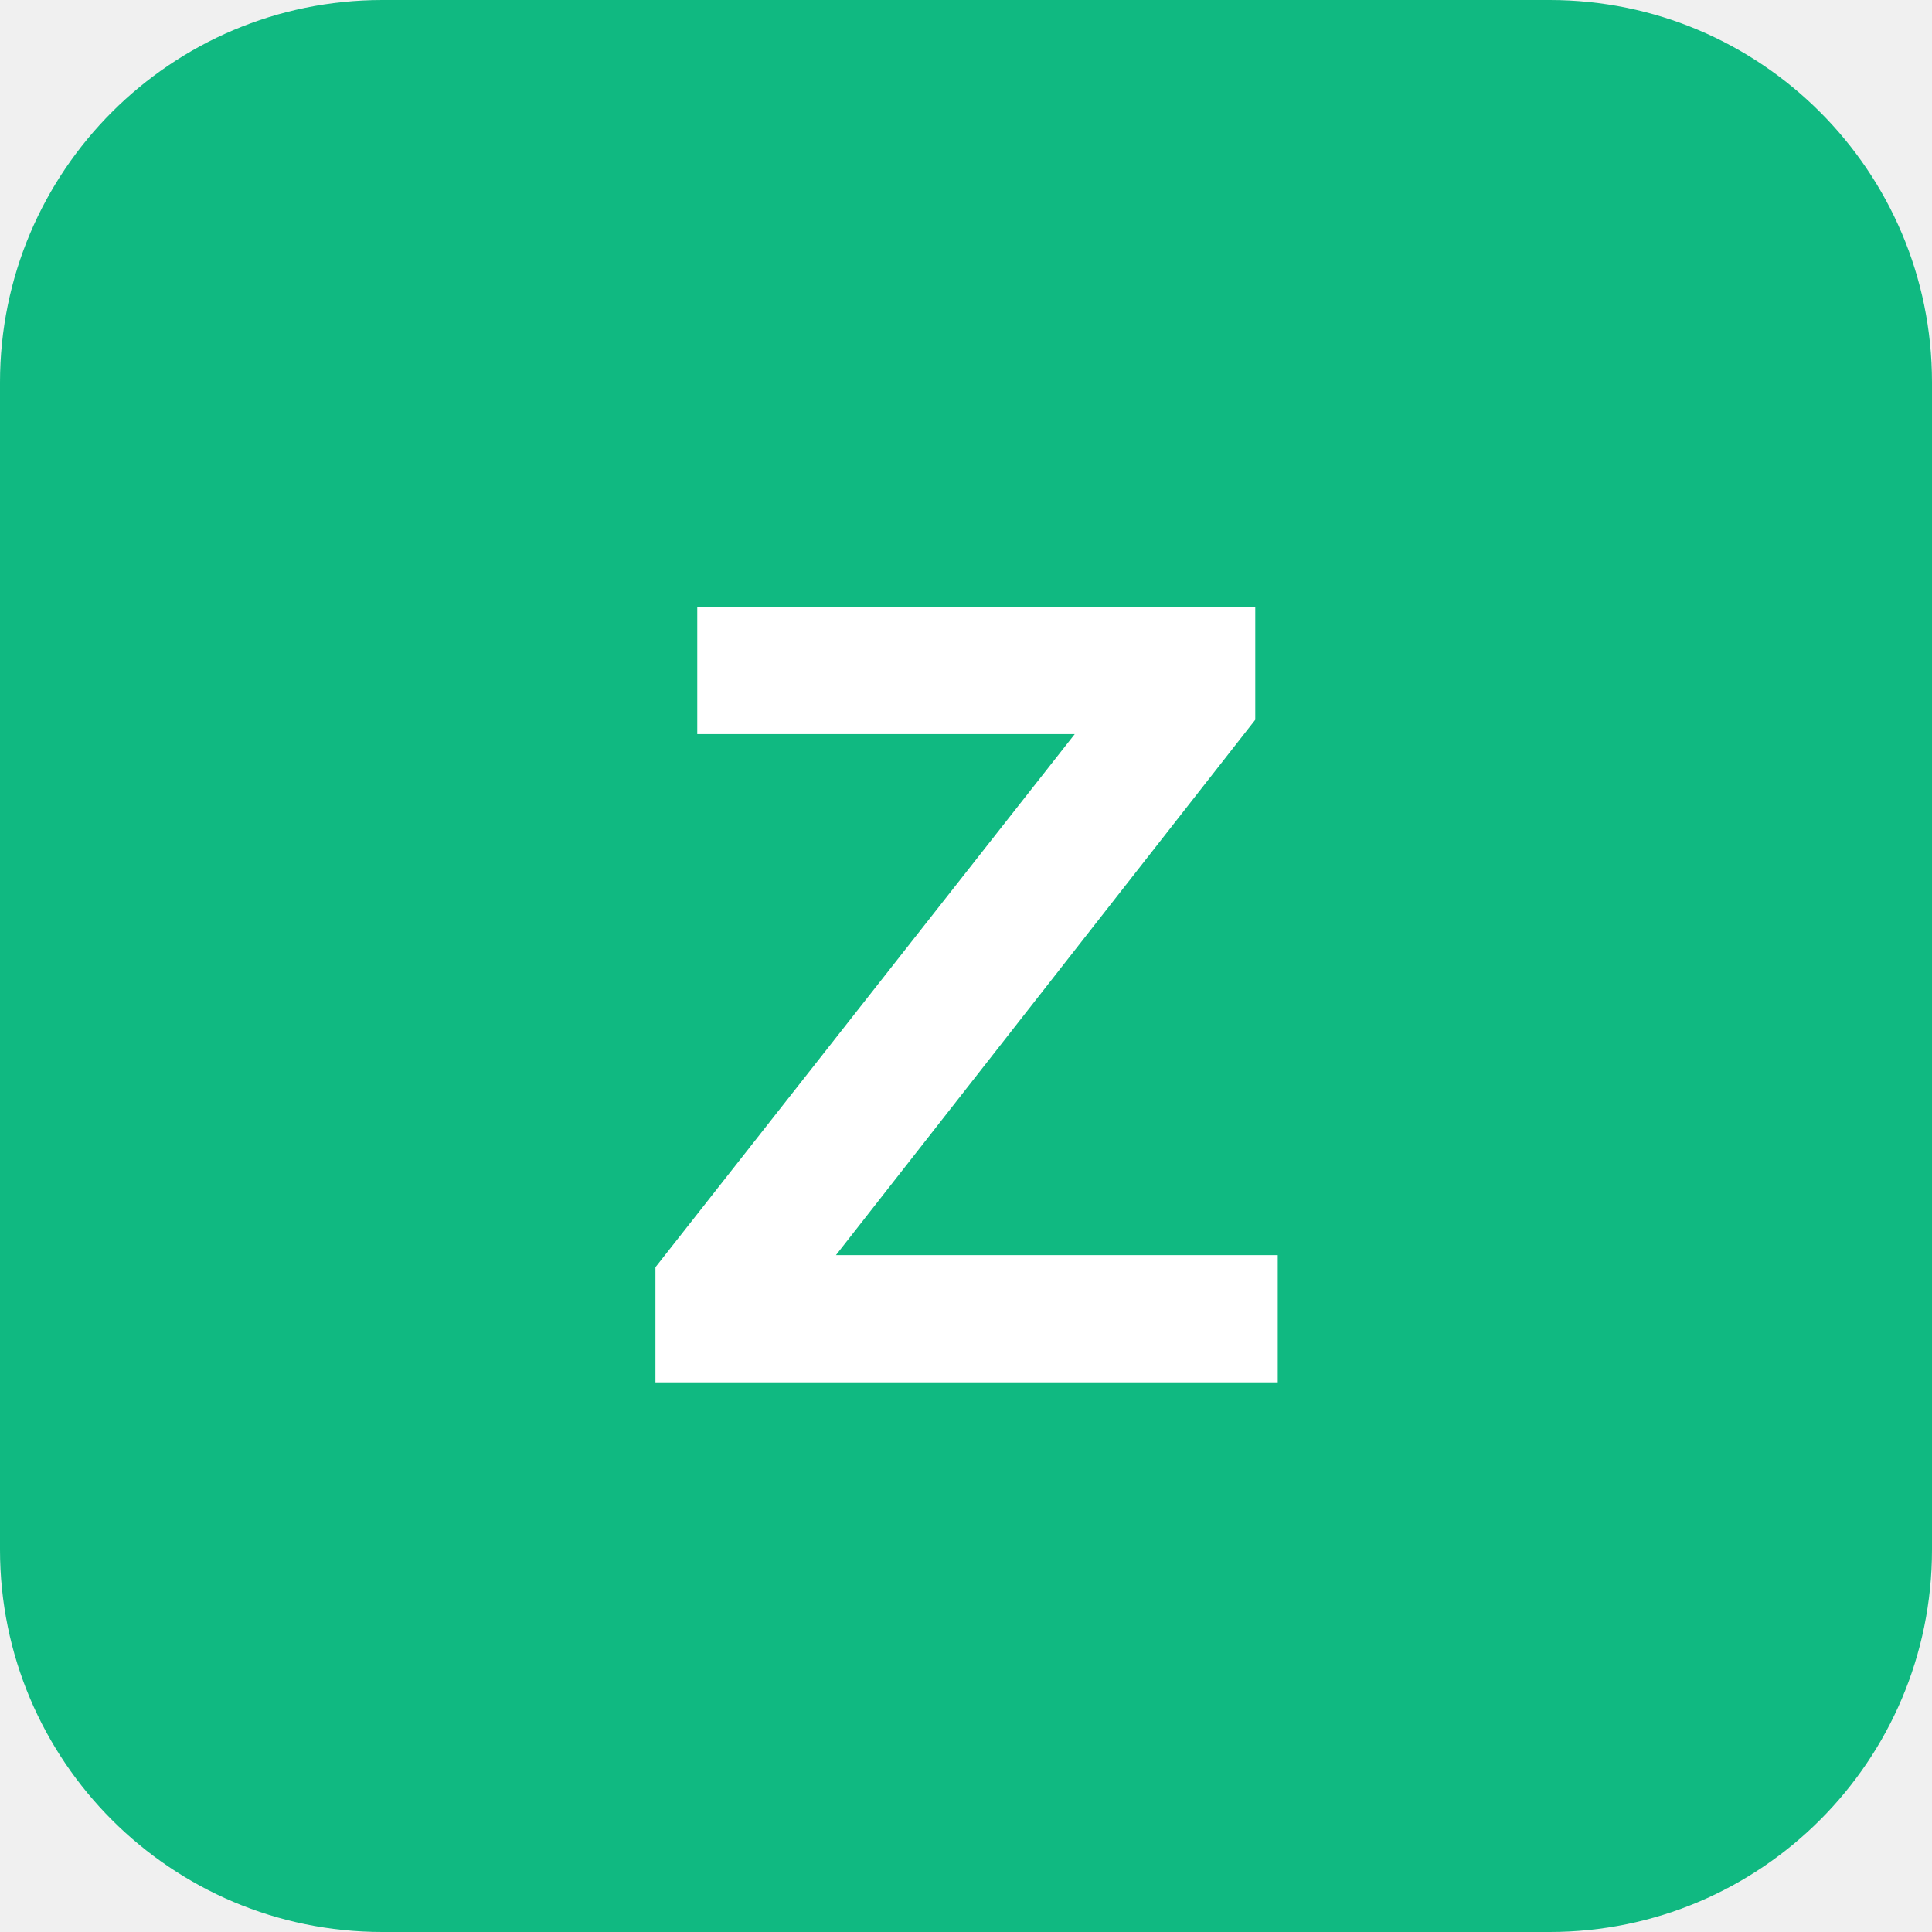
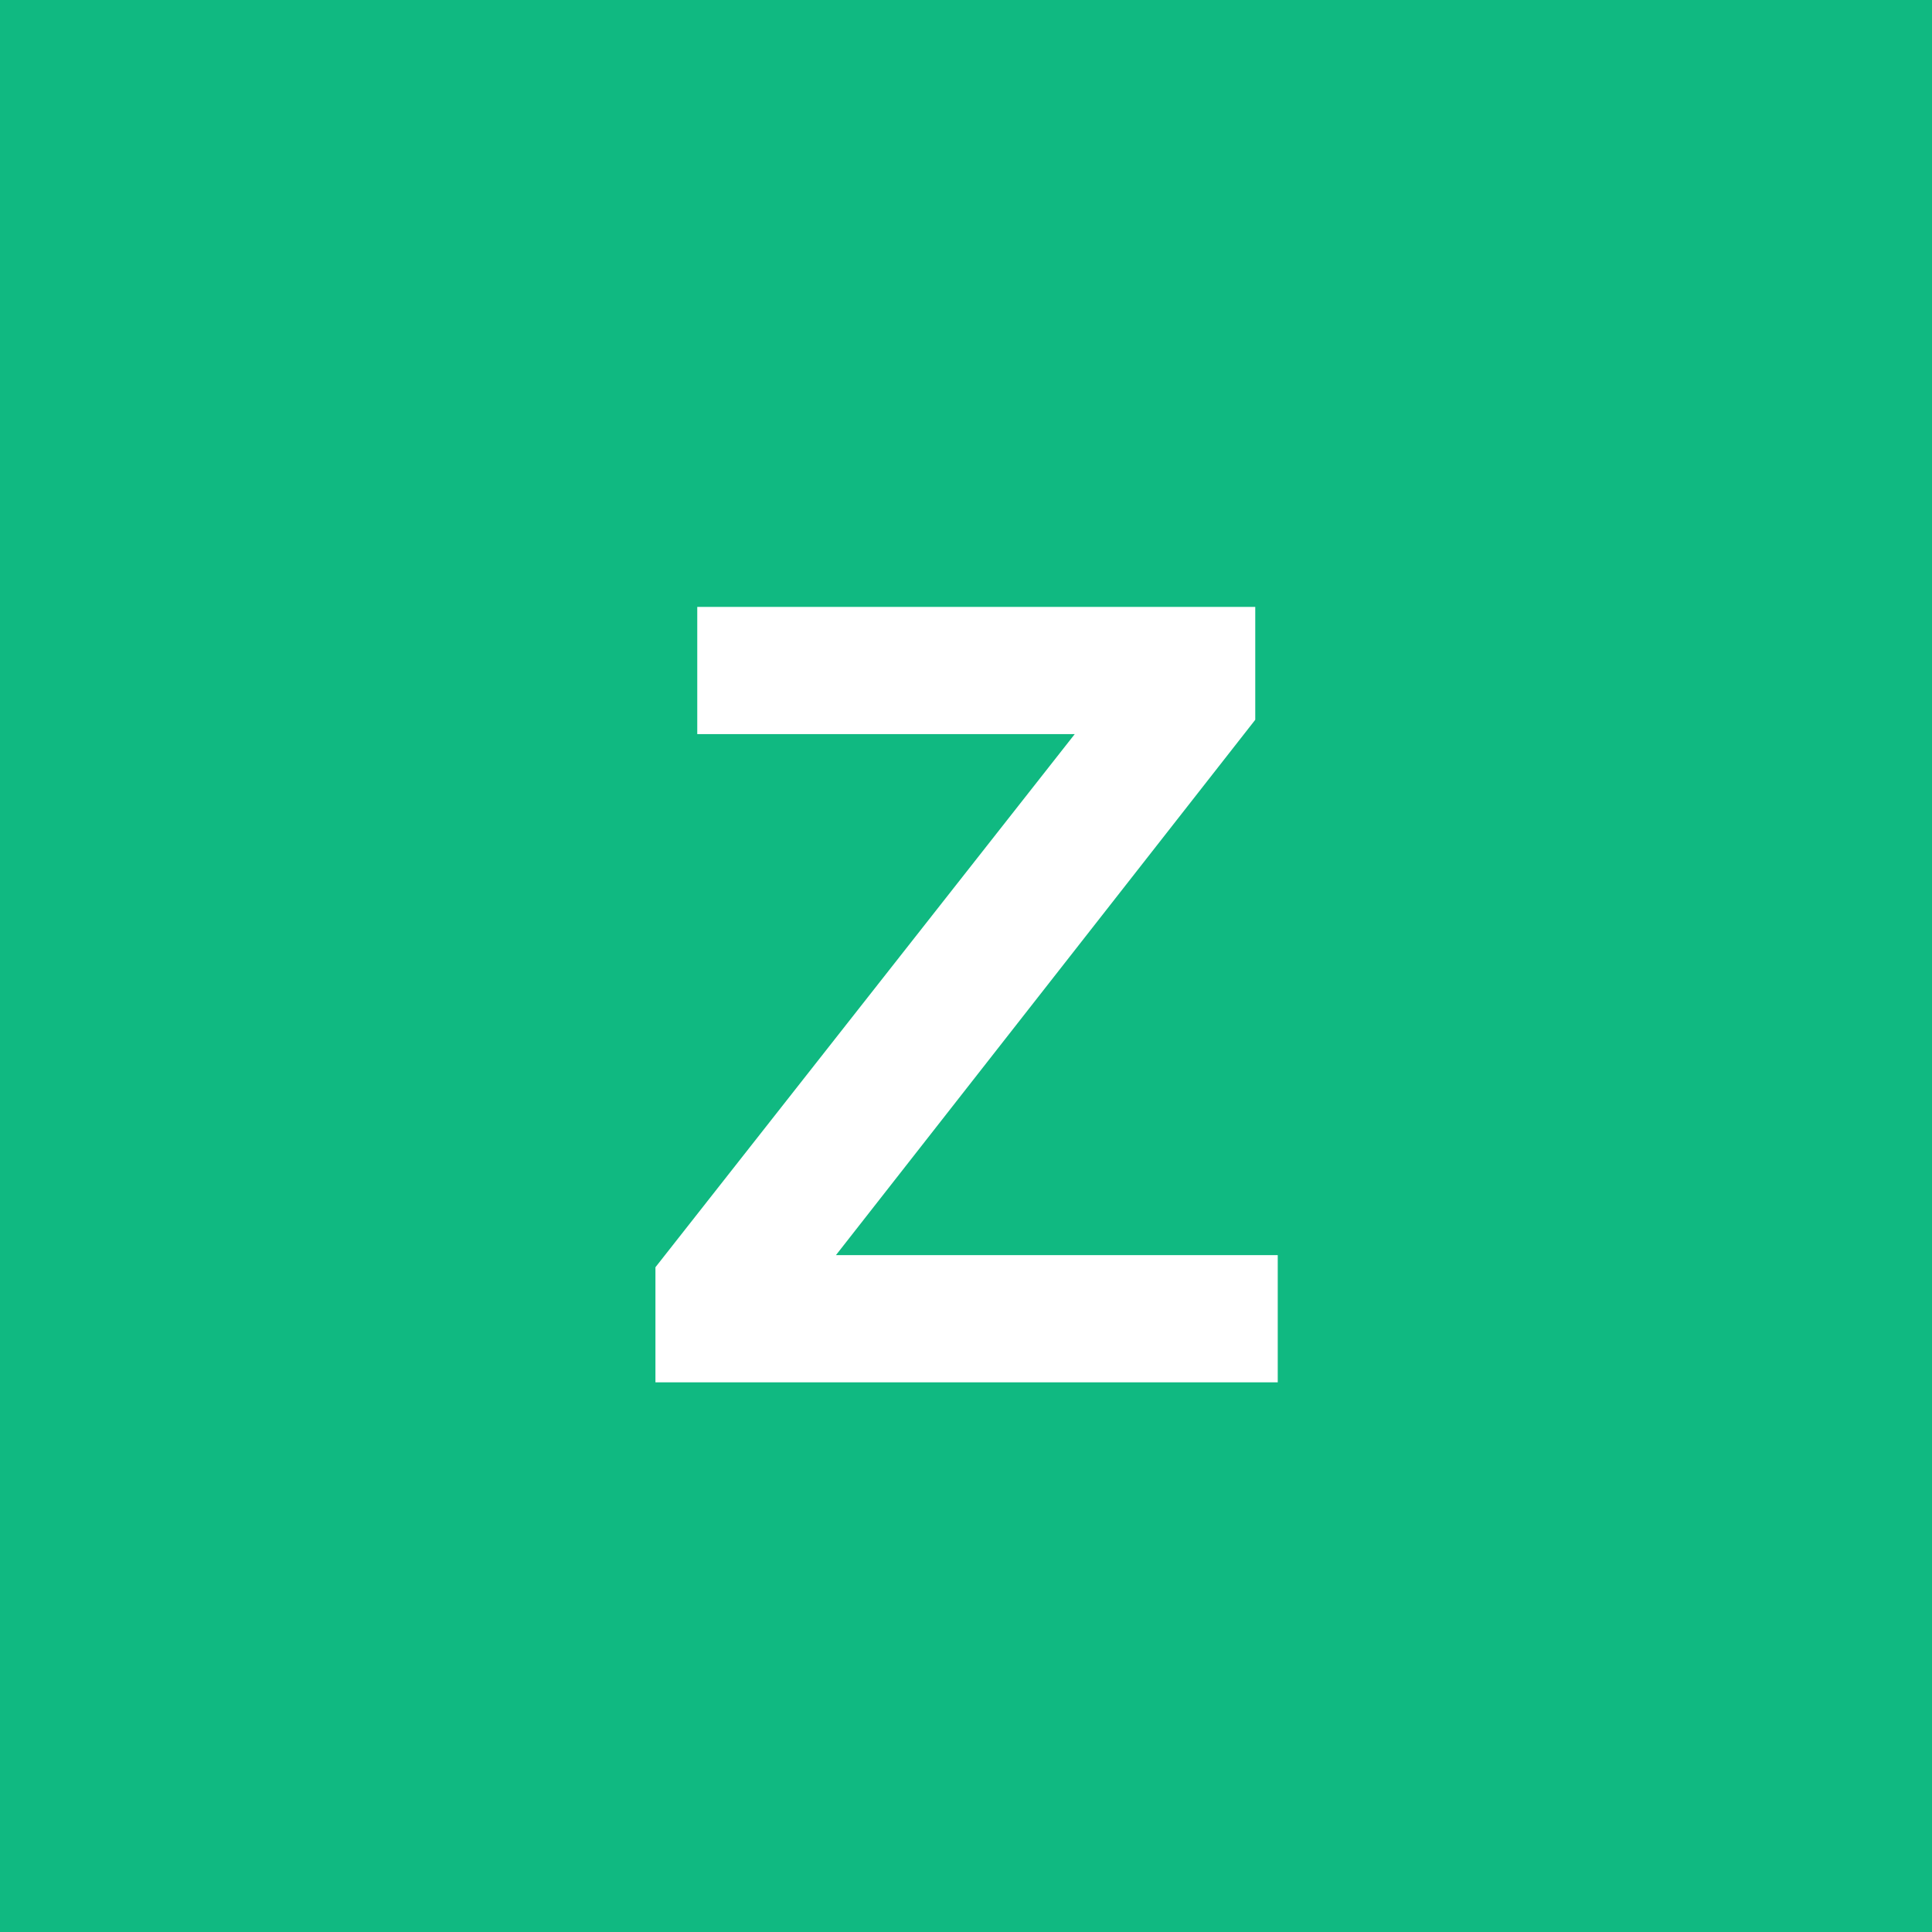
<svg xmlns="http://www.w3.org/2000/svg" viewBox="0 0 192 192">
-   <rect width="192" height="192" rx="38" fill="#10b981" />
+   <rect width="192" height="192" fill="#10b981" />
  <text x="50%" y="55%" font-size="112" font-family="Arial, sans-serif" font-weight="bold" fill="#ffffff" text-anchor="middle" dominant-baseline="middle">Z</text>
</svg>
